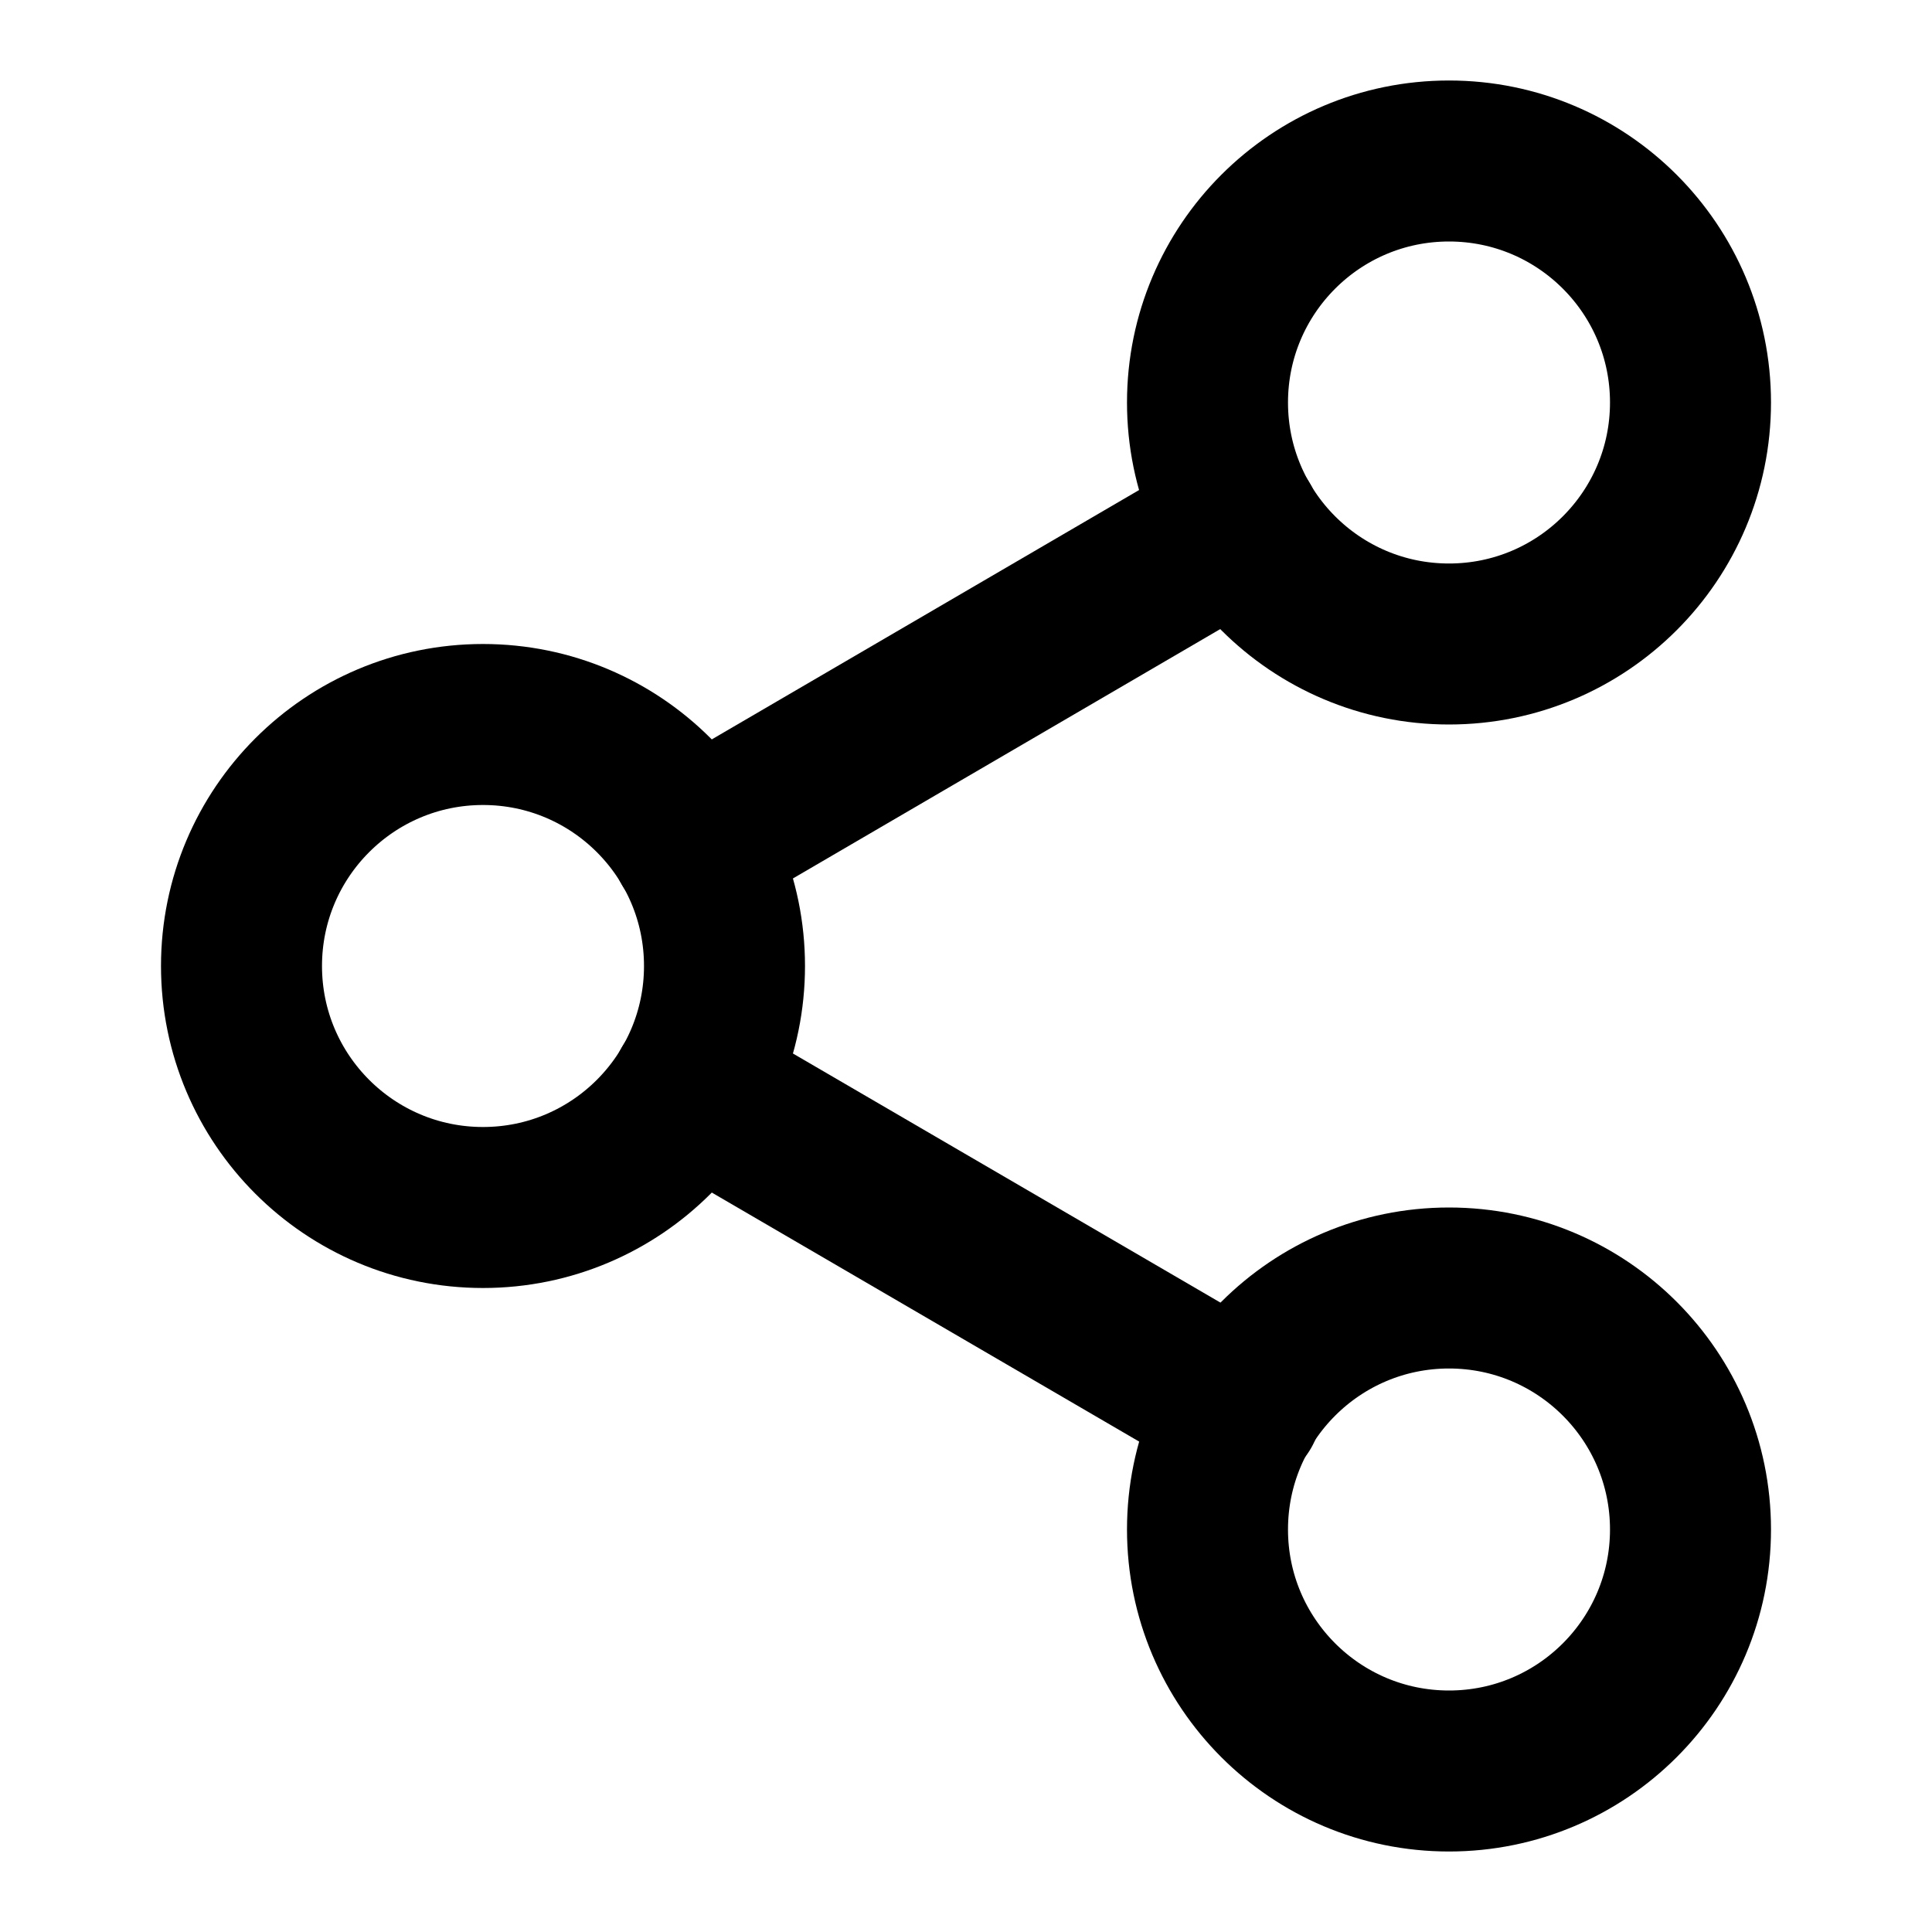
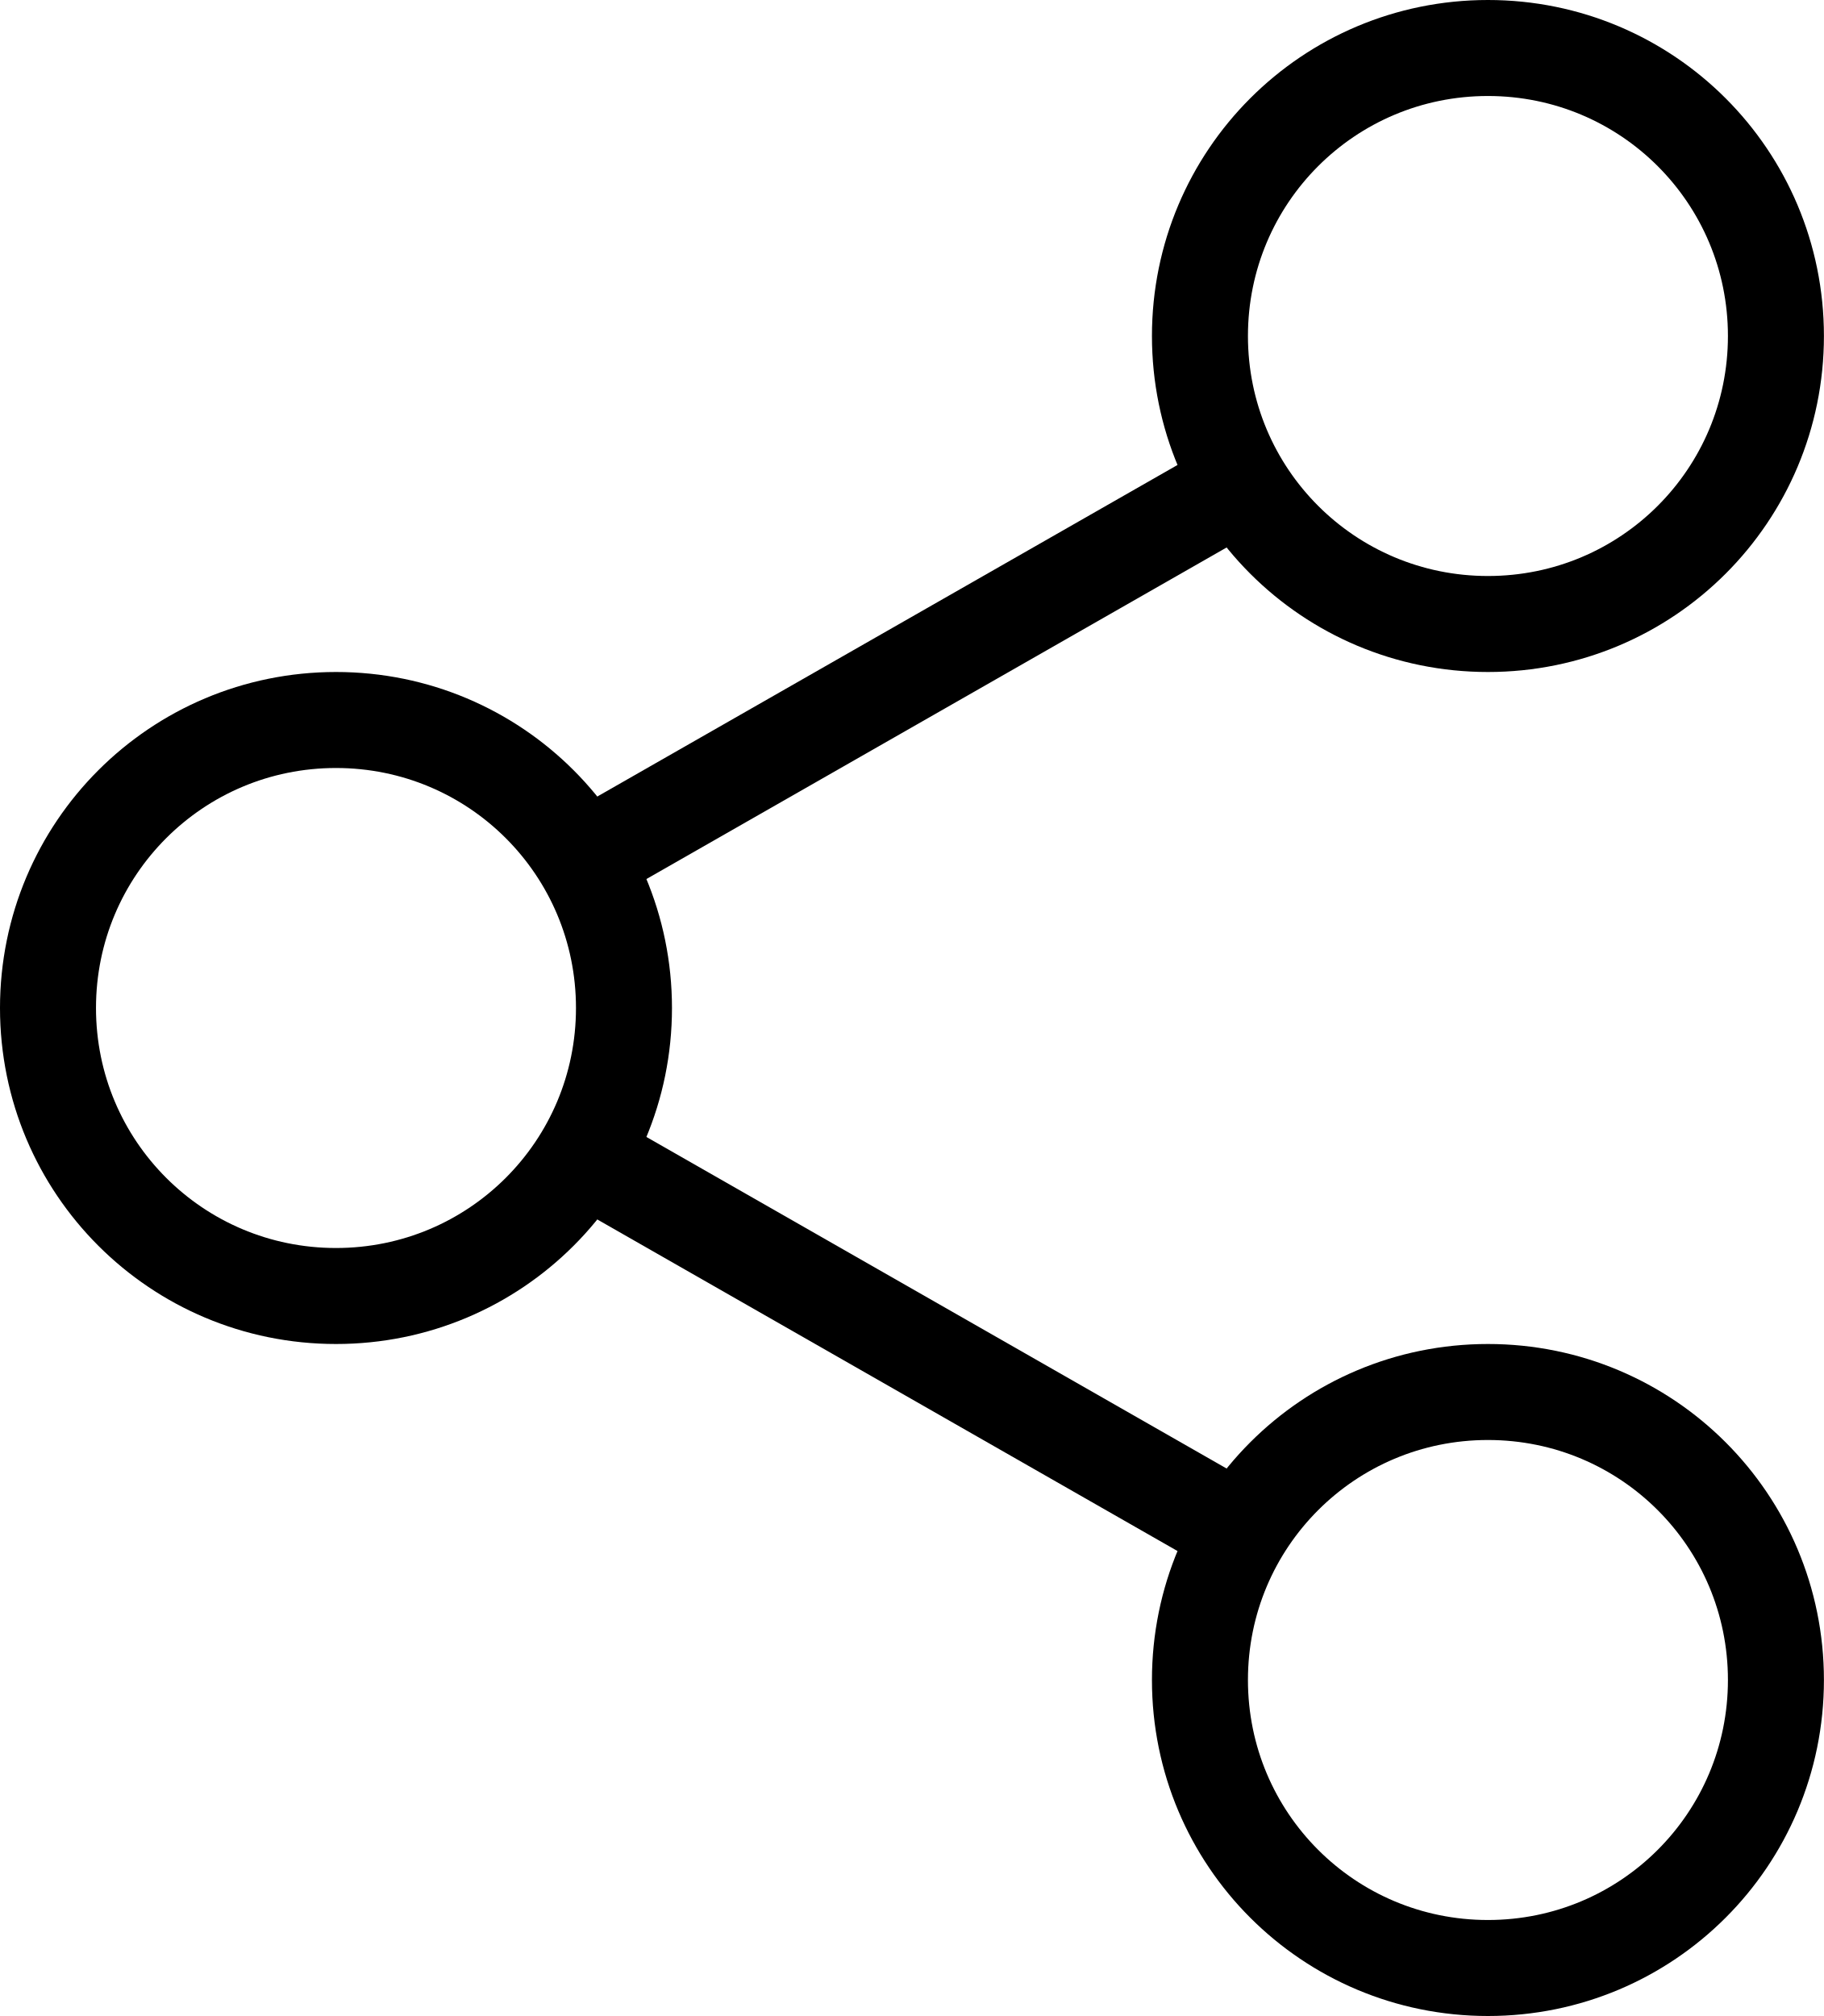
- <svg xmlns="http://www.w3.org/2000/svg" height="24" viewBox="0 0 24 24" fill="none" stroke="currentColor" stroke-width="2" stroke-linecap="round" stroke-linejoin="round">
-   <circle cx="18" cy="5" r="3" />
-   <circle cx="6" cy="12" r="3" />
-   <circle cx="18" cy="19" r="3" />
-   <line x1="8.59" x2="15.42" y1="13.51" y2="17.49" />
-   <line x1="15.41" x2="8.59" y1="6.51" y2="10.49" />
+ <svg xmlns="http://www.w3.org/2000/svg" viewBox="0 0 19 21" fill="none" stroke="currentColor">
+   <path stroke-linecap="round" stroke-linejoin="round" d="M15.5,20.5c1.66,0,3-1.34,3-3s-1.34-3-3-3-3,1.34-3,3,1.34,3,3,3Z" />
+   <path stroke-linecap="round" stroke-linejoin="round" d="M15.5,6.5c1.66,0,3-1.34,3-3s-1.34-3-3-3-3,1.34-3,3,1.34,3,3,3Z" />
+   <path stroke-linecap="round" stroke-linejoin="round" d="M3.5,13.5c1.66,0,3-1.34,3-3s-1.34-3-3-3-3,1.34-3,3,1.34,3,3,3Z" />
+   <path d="M13,5l-7,4" />
+   <path d="M6,12l7,4" />
</svg>
